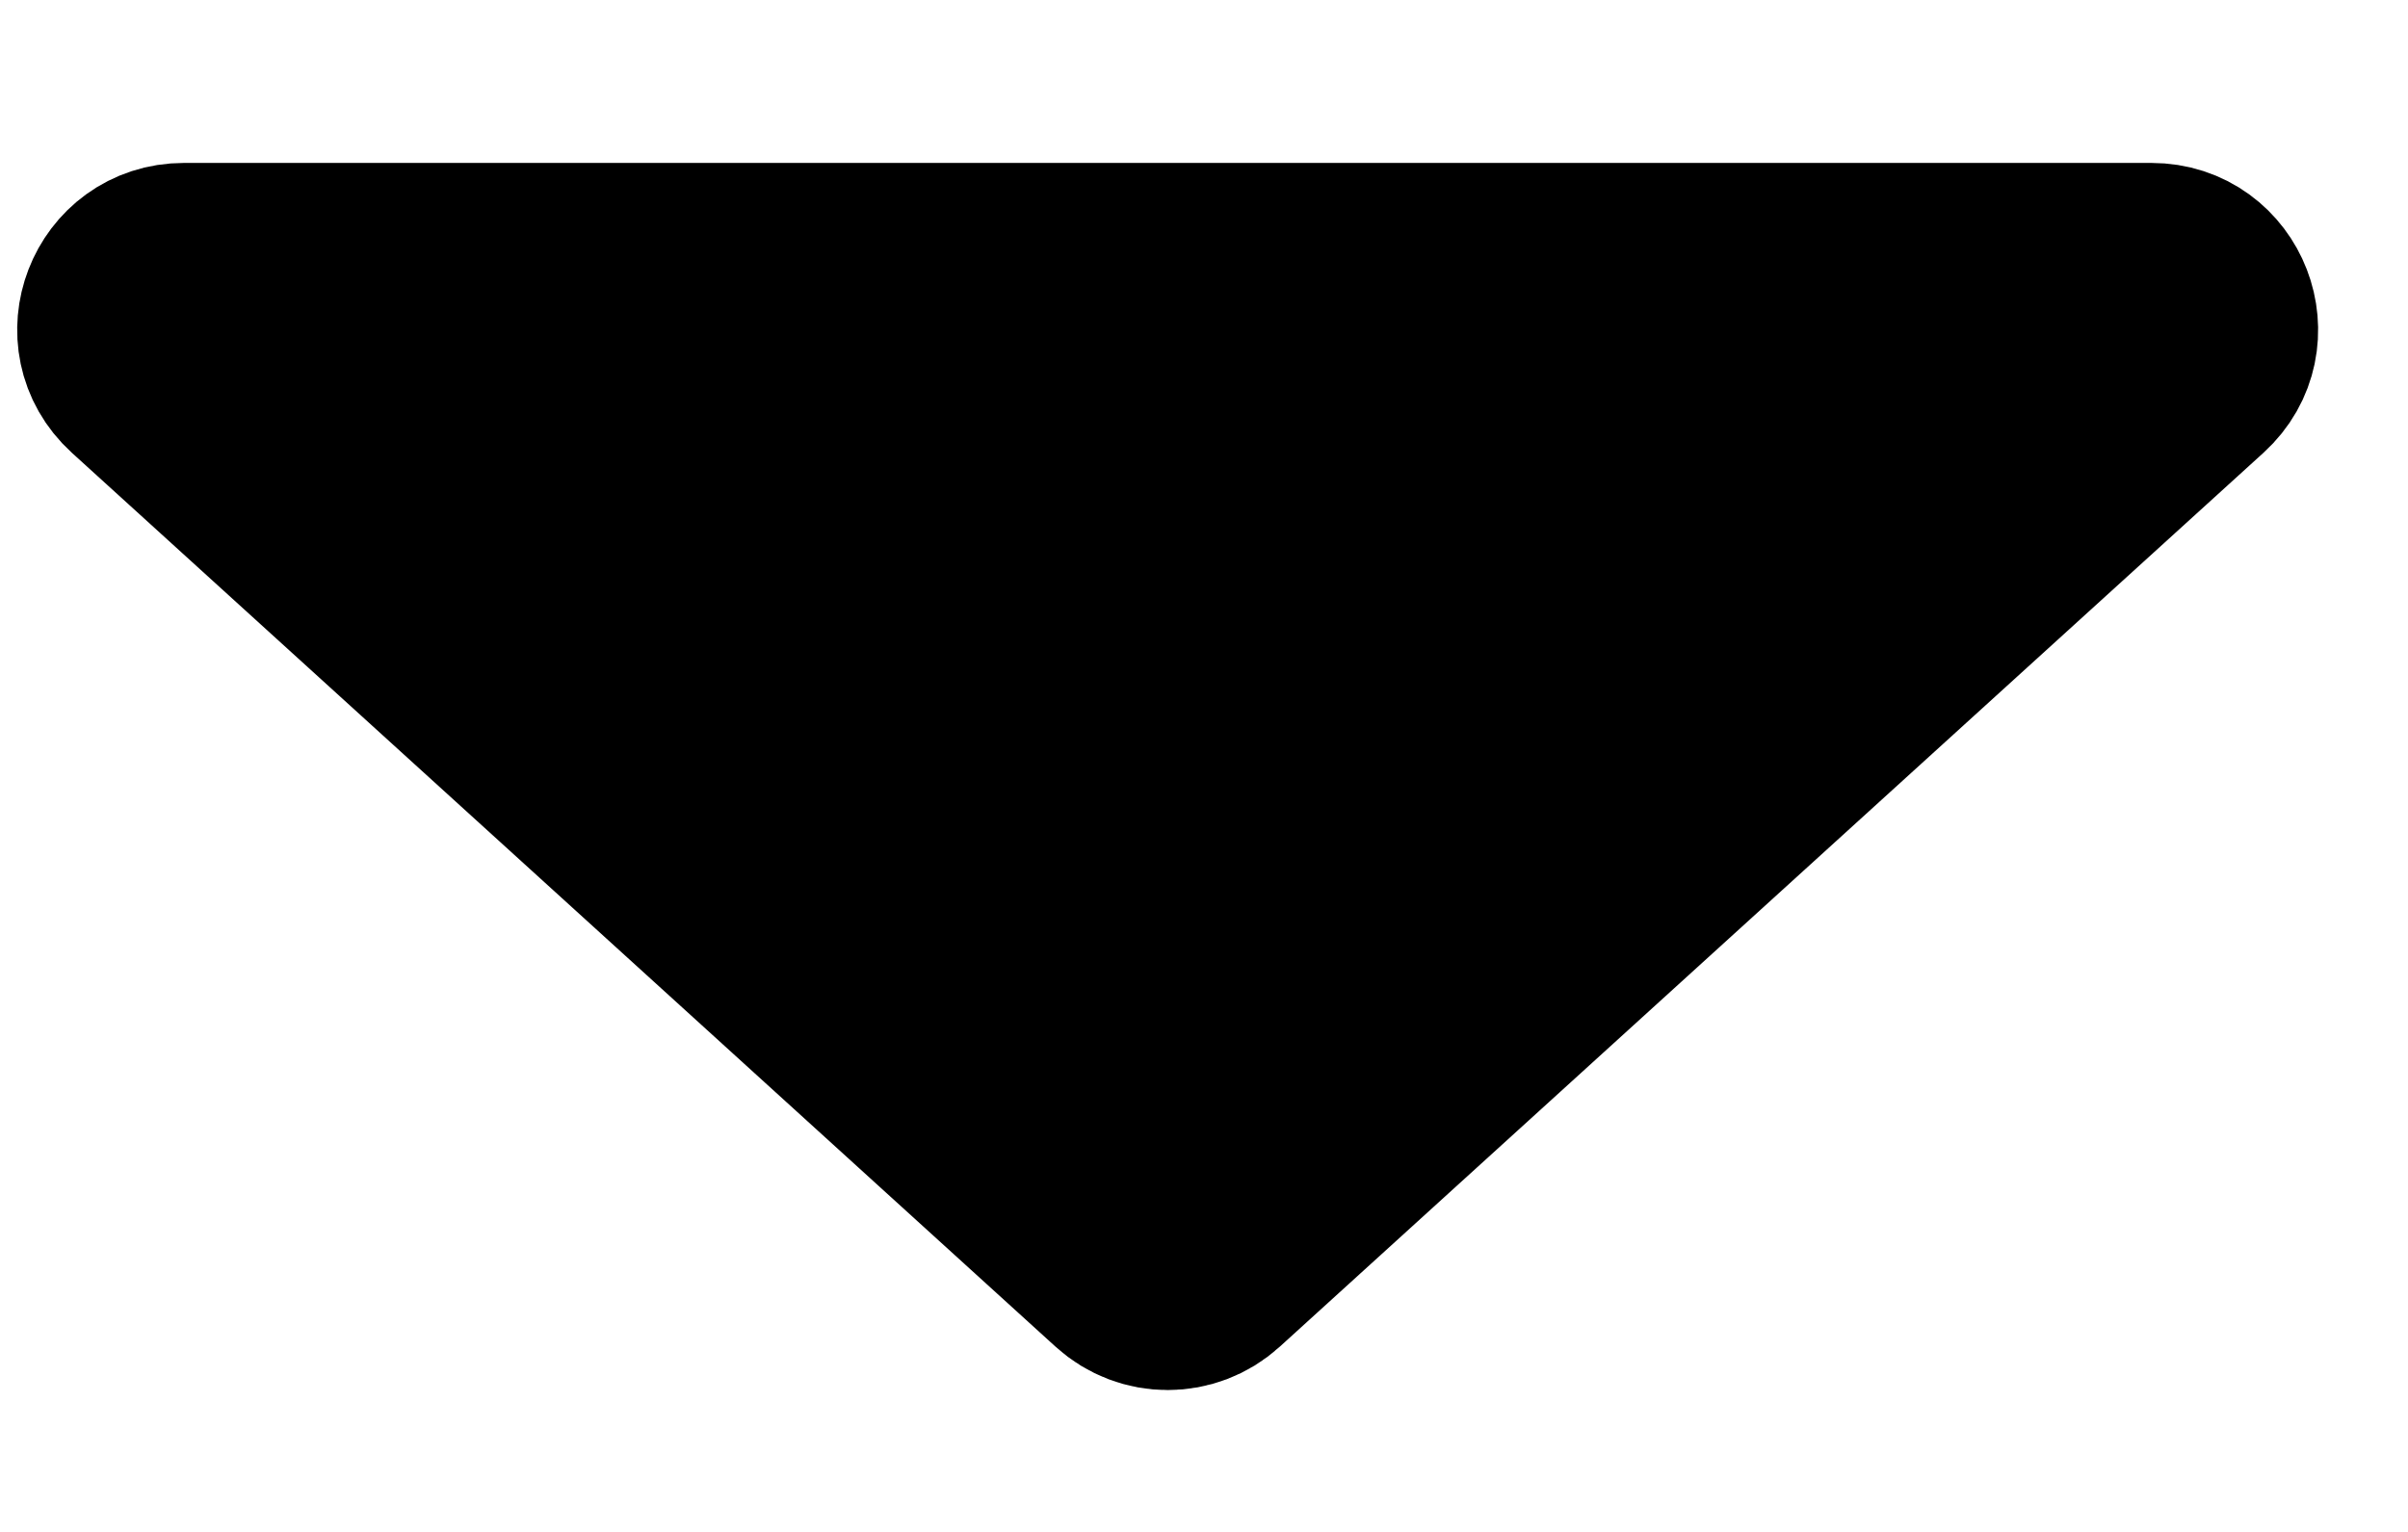
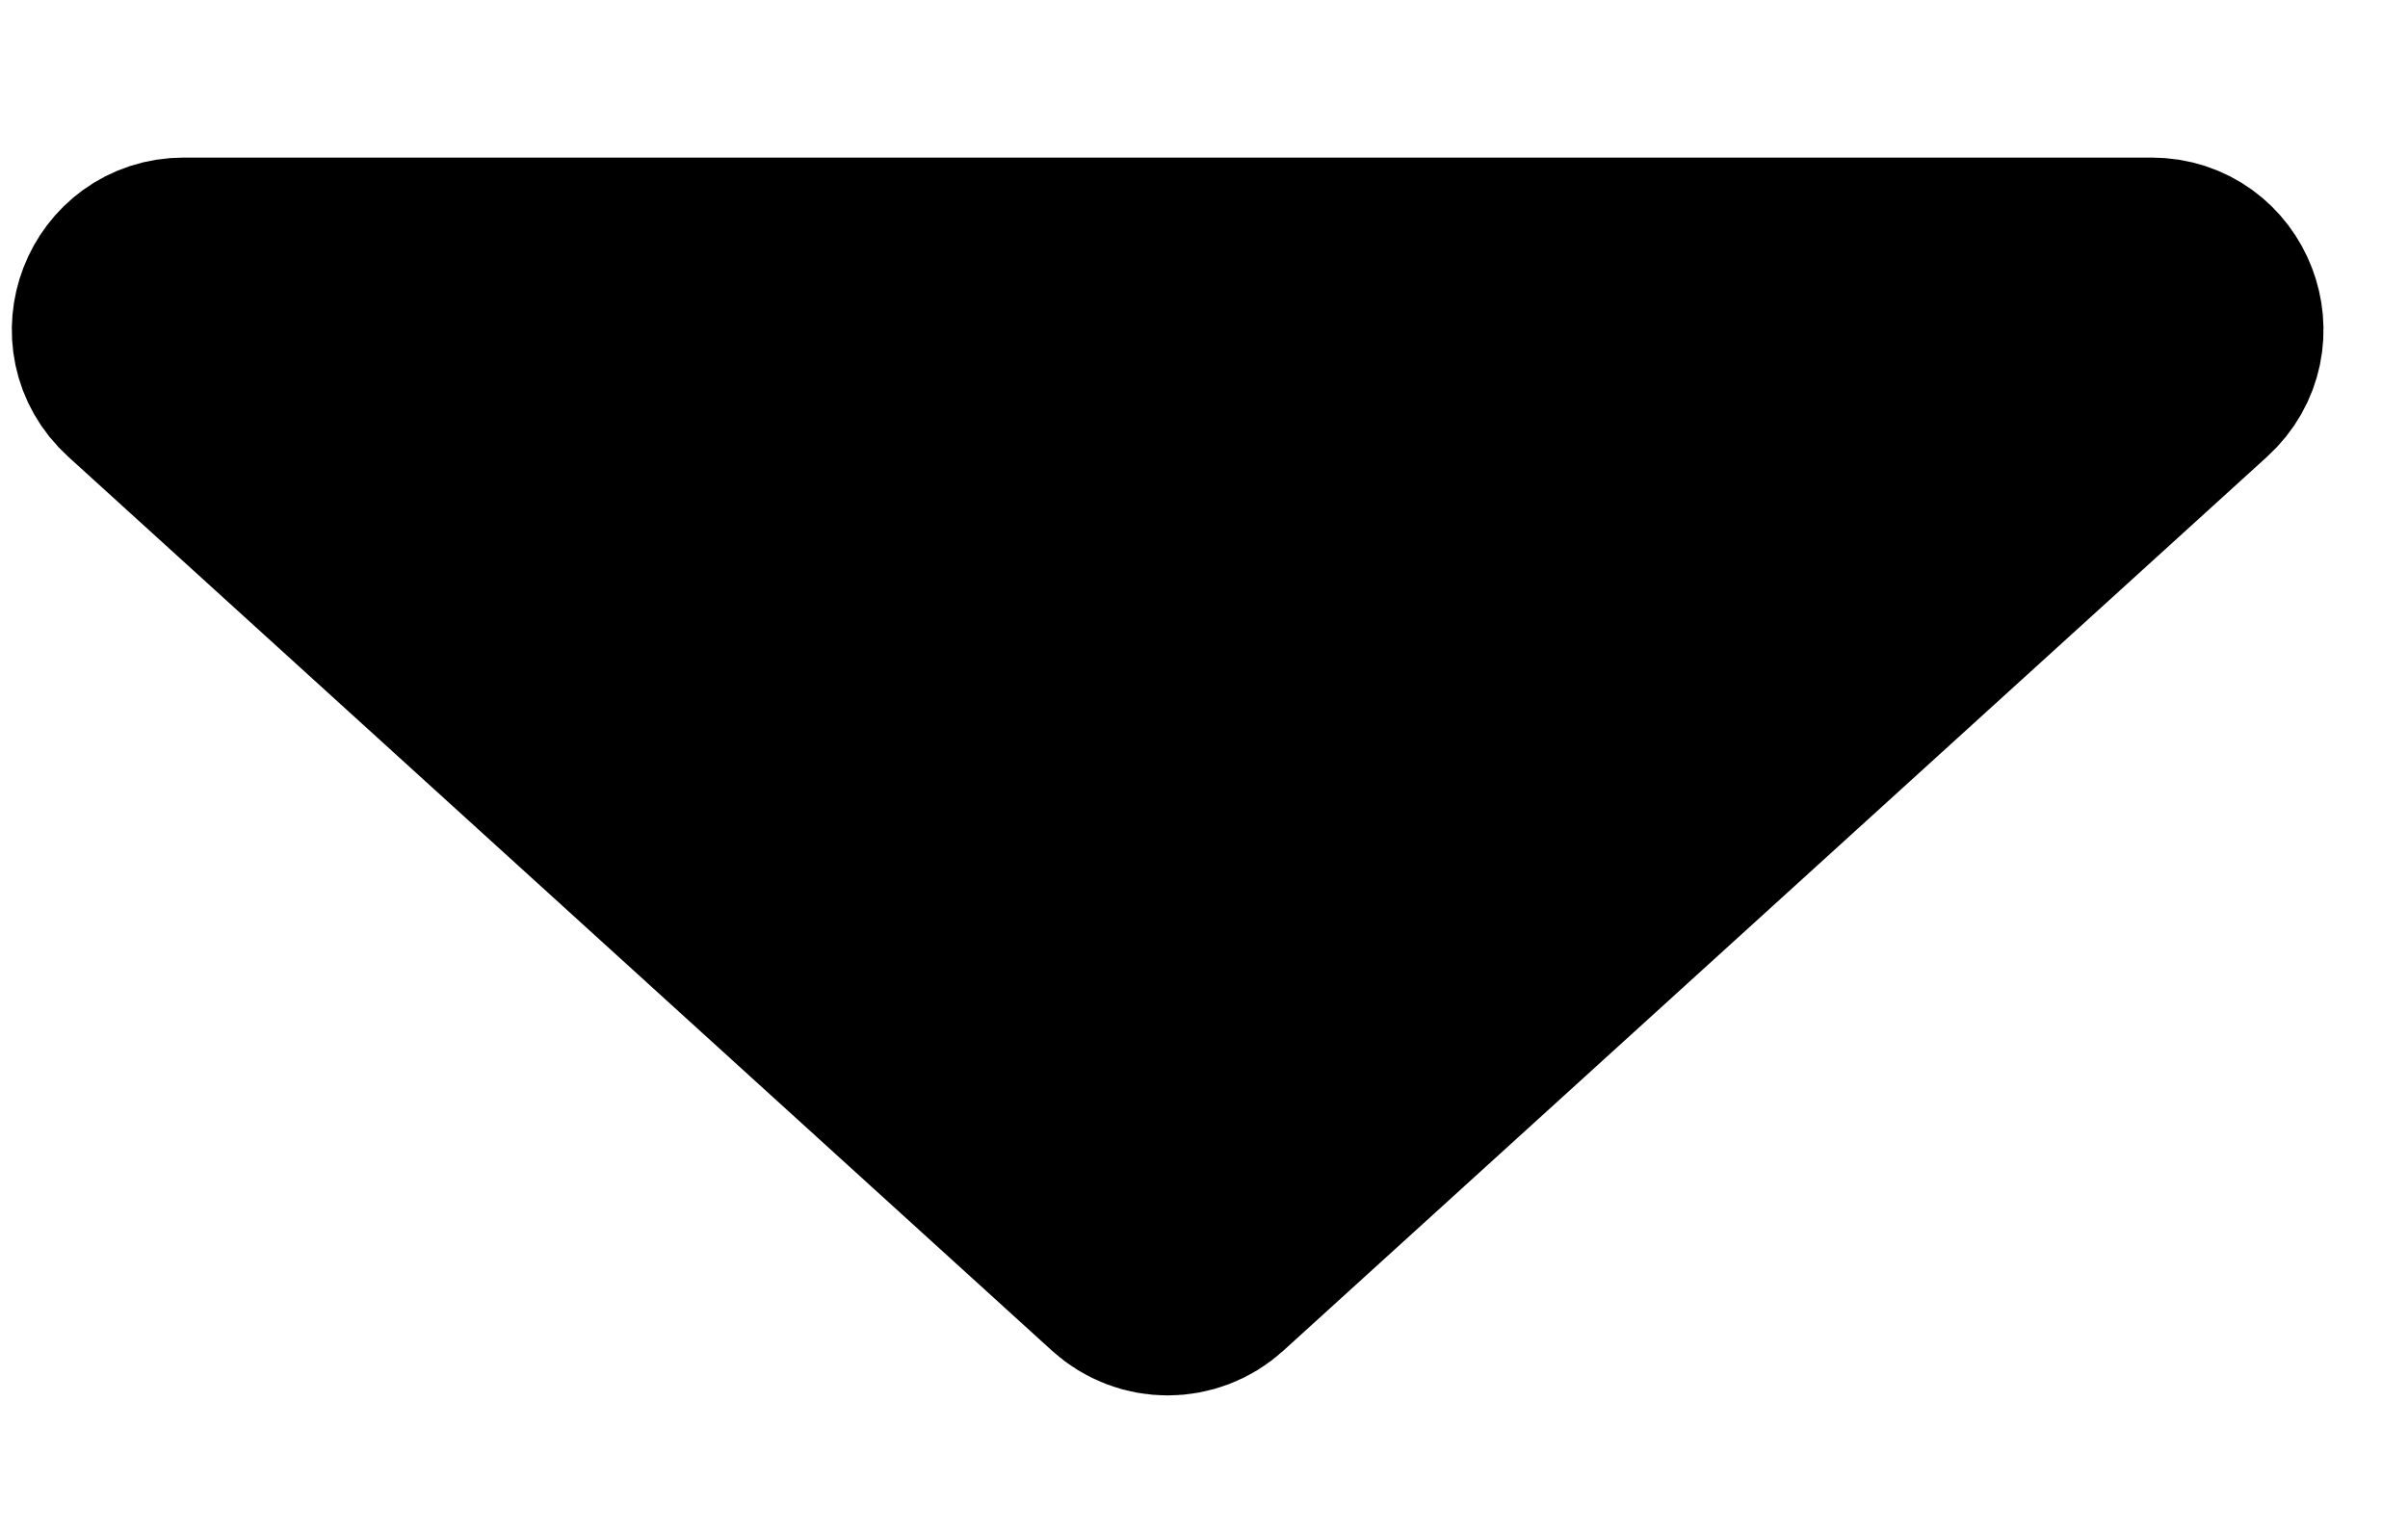
<svg xmlns="http://www.w3.org/2000/svg" width="11" height="7" viewBox="0 0 11 7" fill="none">
-   <path id="Vector 2" d="M0.648 1.717C0.455 1.541 0.579 1.22 0.84 1.22H9.828C10.089 1.22 10.213 1.541 10.02 1.717L5.526 5.802C5.417 5.901 5.251 5.901 5.142 5.802L0.648 1.717Z" fill="black" stroke="black" stroke-width="0.951" />
+   <path id="Vector 2" d="M0.648 1.717C0.455 1.541 0.579 1.22 0.84 1.22H9.828C10.089 1.22 10.213 1.541 10.02 1.717L5.526 5.802C5.417 5.901 5.251 5.901 5.142 5.802L0.648 1.717Z" fill="black" stroke="black" strokeWidth="0.951" />
</svg>
